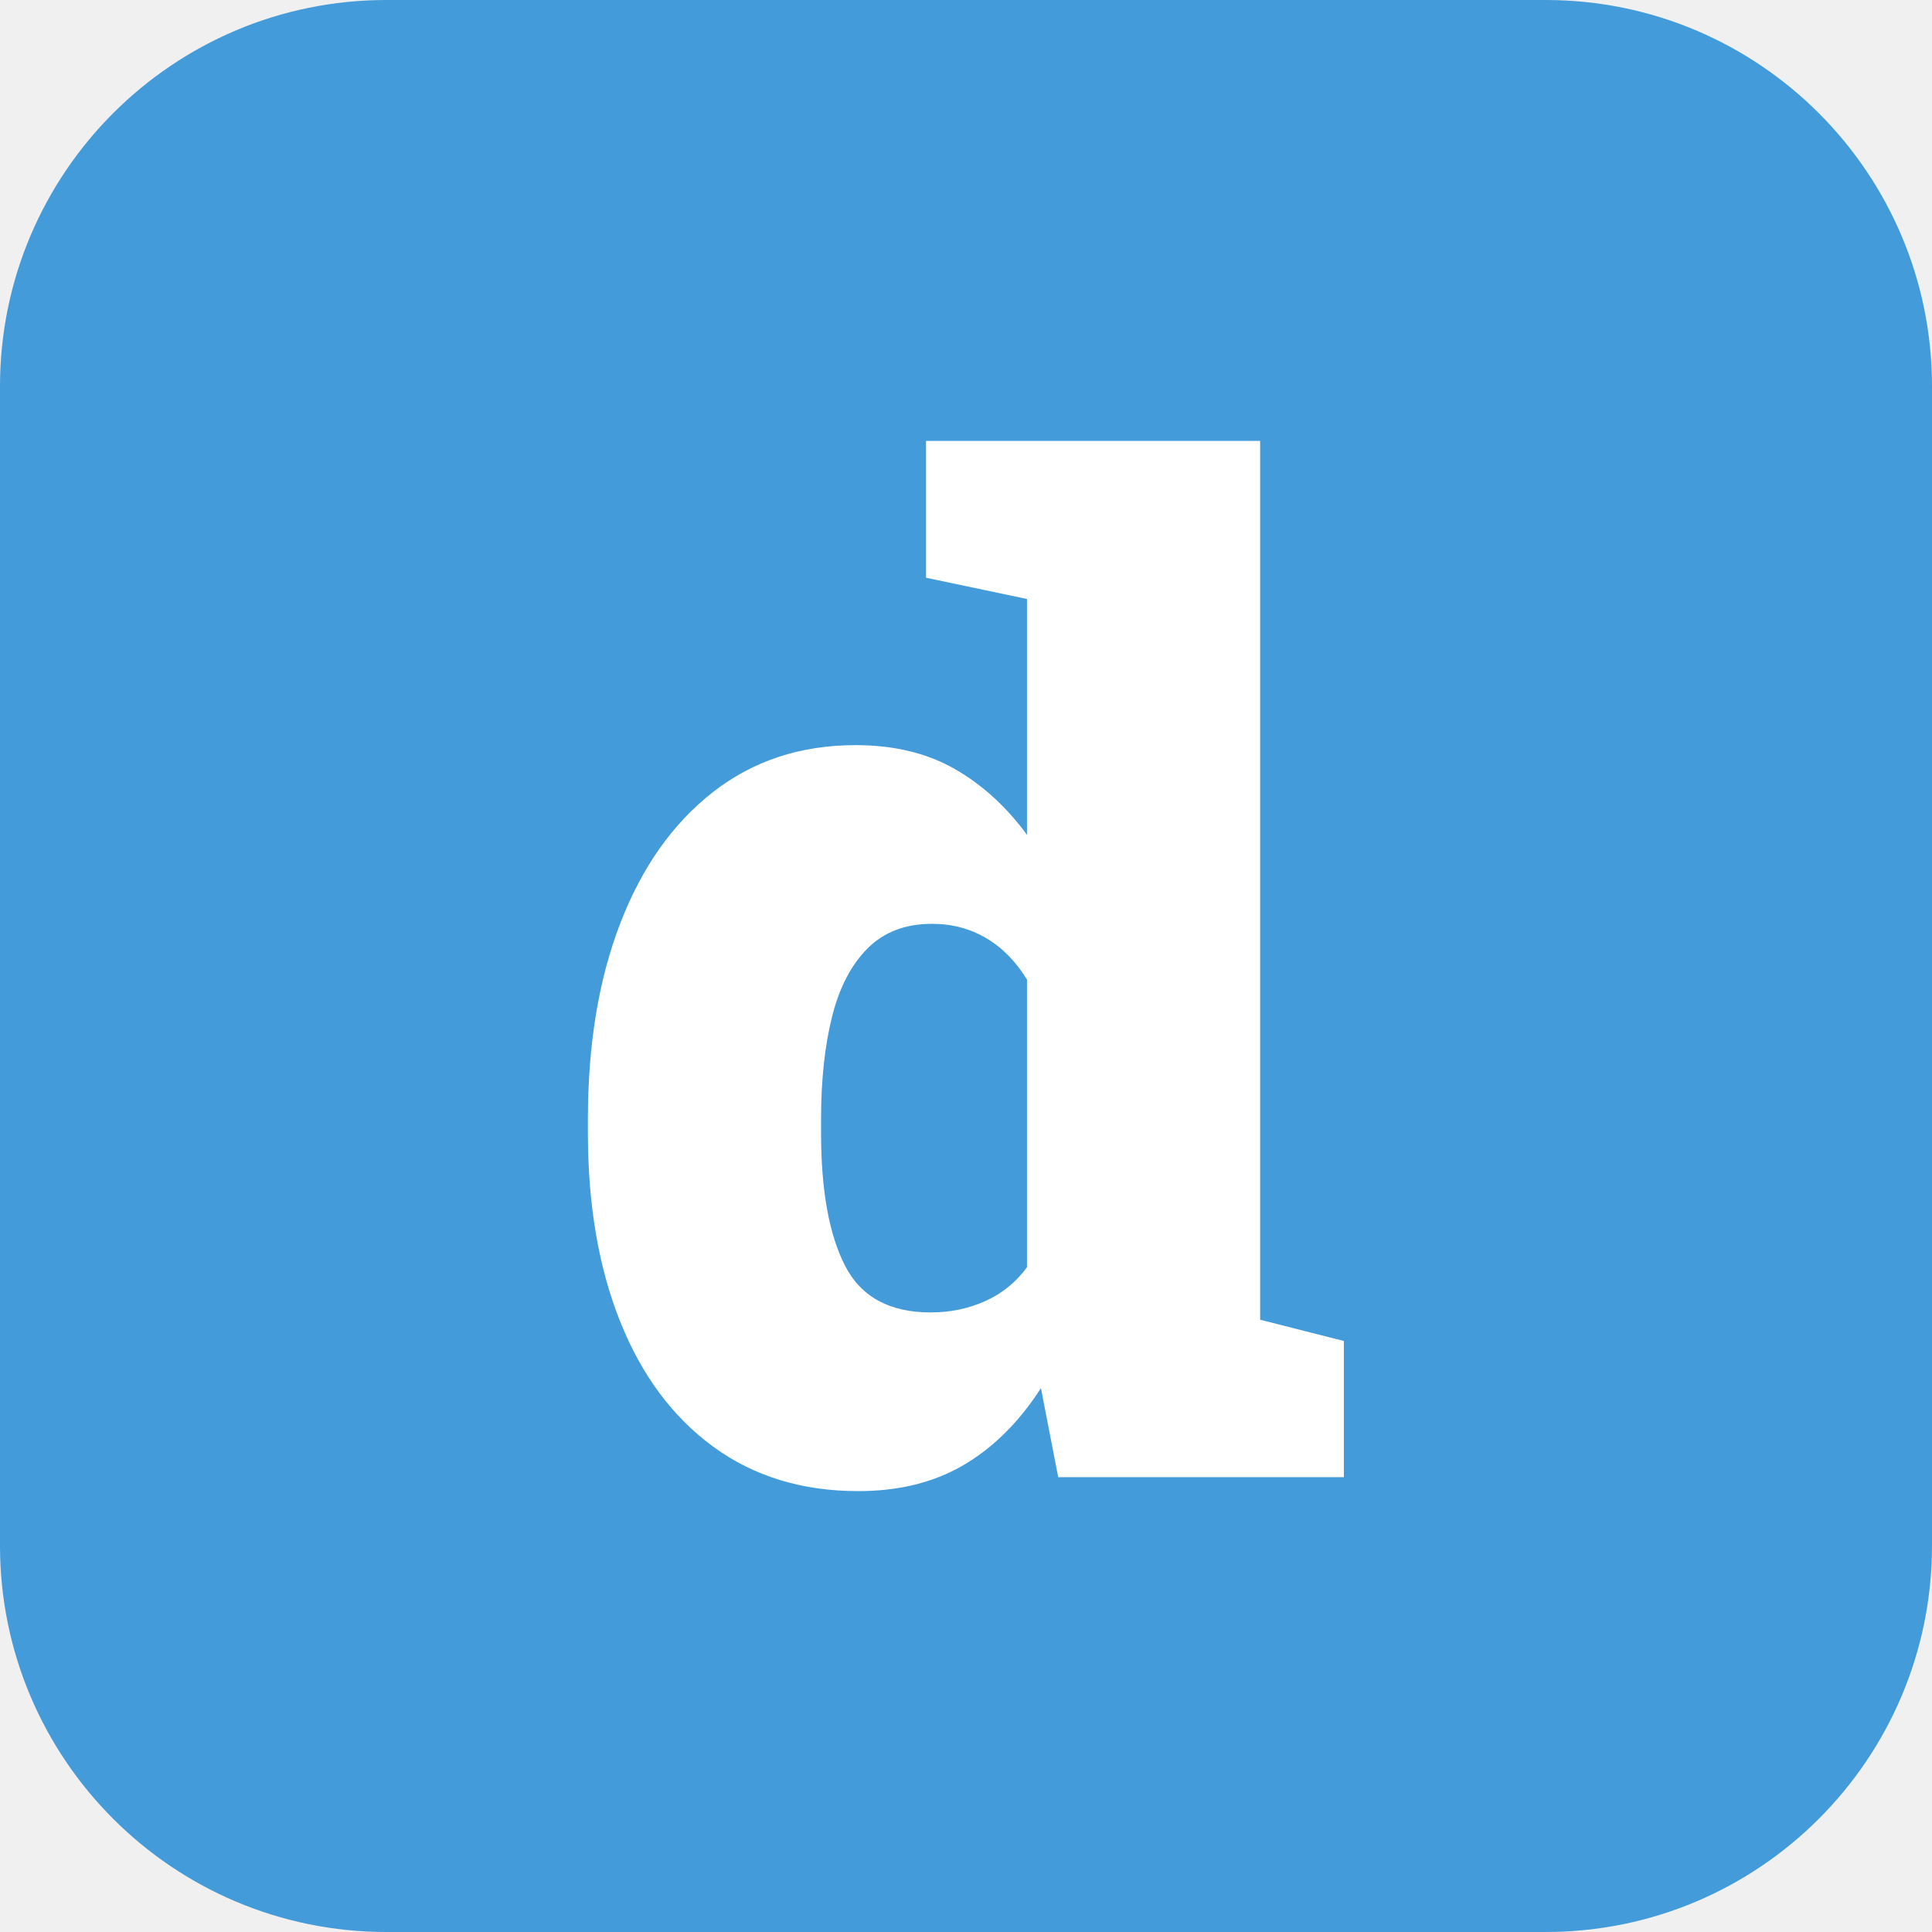
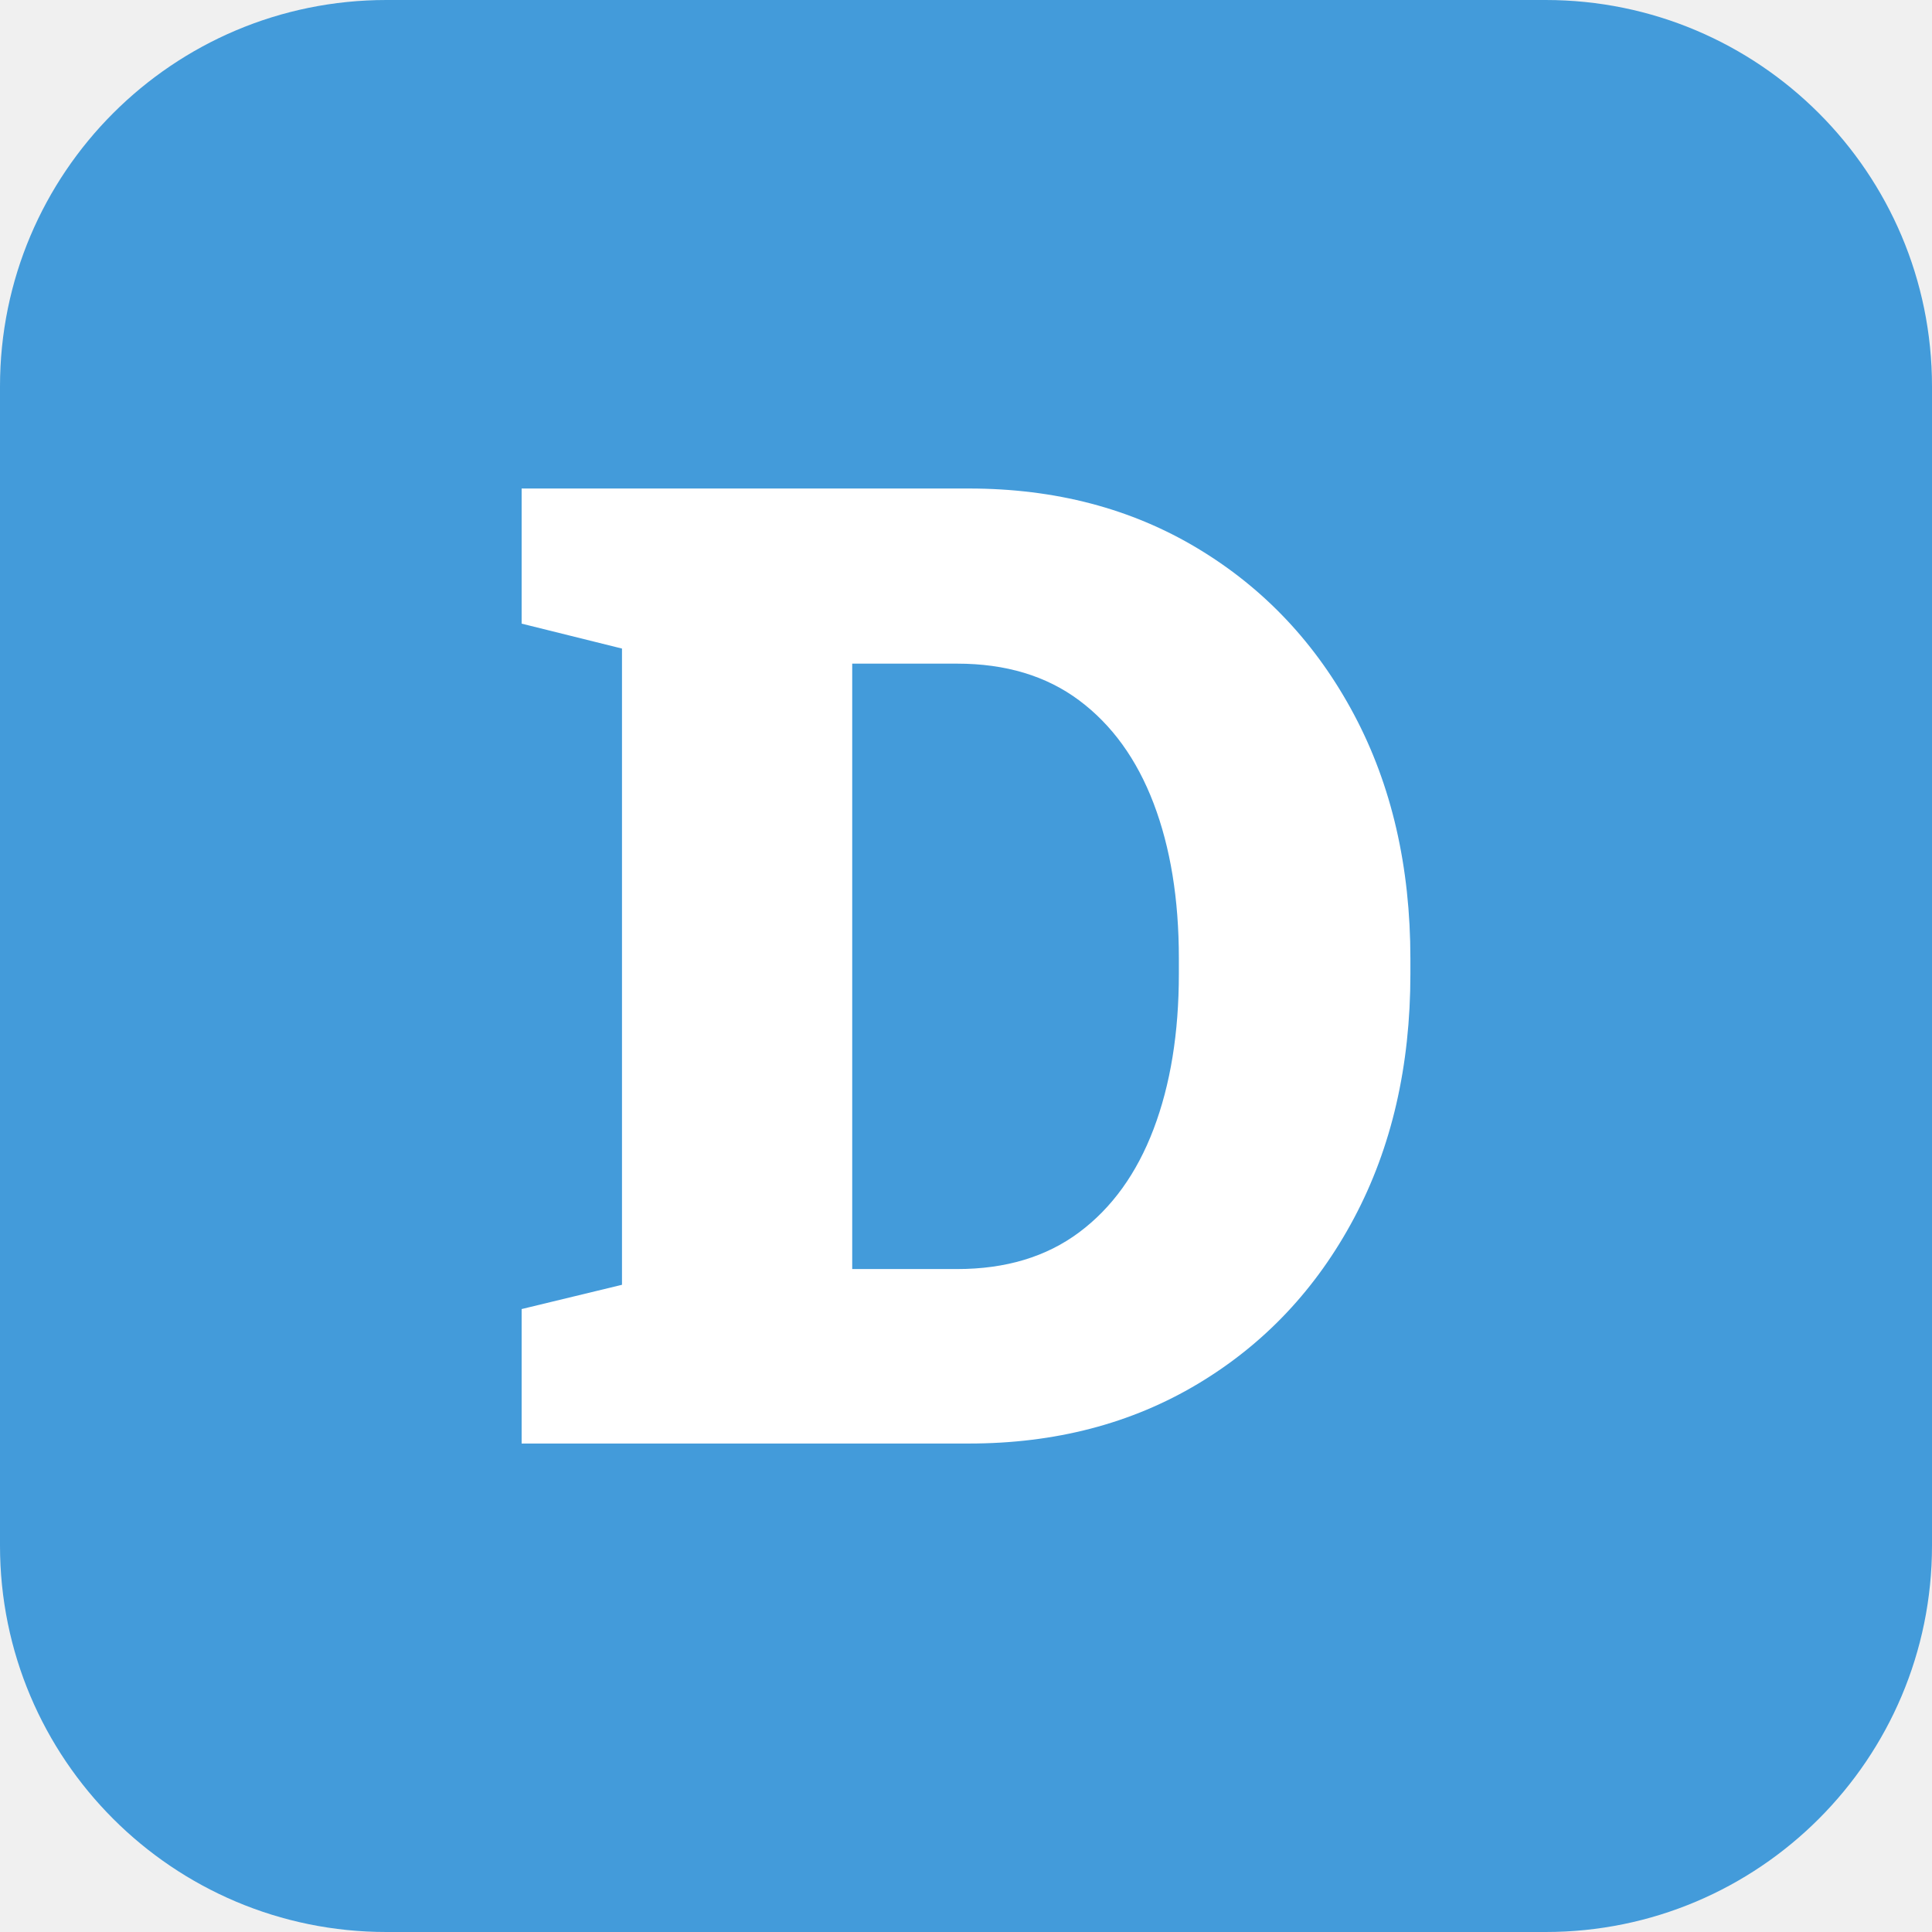
- <svg xmlns="http://www.w3.org/2000/svg" viewBox="0 0 120 120" role="img" aria-label="david">
+ <svg xmlns="http://www.w3.org/2000/svg" viewBox="0 0 120 120" role="img" aria-label="David">
  <rect width="120" height="120" rx="24" fill="#439BDA" />
-   <g transform="translate(34.04 91.75) scale(0.04126)">
-     <path fill="#FFFFFF" d="M467 21Q340 21 248.5 -46.0Q157 -113 108.5 -234.5Q60 -356 60 -518V-539Q60 -708 109.0 -834.5Q158 -961 248.5 -1031.5Q339 -1102 463 -1102Q549 -1102 611.5 -1066.5Q674 -1031 721 -967V-1322L569 -1354V-1560H1072V-237L1198 -205V0H768L742 -134Q693 -58 626.0 -18.5Q559 21 467 21ZM576 -248Q620 -248 658.0 -265.0Q696 -282 721 -316V-749Q696 -790 659.5 -811.5Q623 -833 578 -833Q518 -833 481.0 -796.0Q444 -759 427.5 -693.0Q411 -627 411 -539V-518Q411 -389 447.0 -318.5Q483 -248 576 -248Z" />
+   <g transform="translate(30.77 89.66) scale(0.04074)">
+     <path fill="#FFFFFF" d="M40 0V-205L193 -242V-1212L40 -1250V-1456H722Q919 -1456 1071.0 -1364.5Q1223 -1273 1309.0 -1111.5Q1395 -950 1395 -739V-716Q1395 -505 1309.0 -343.5Q1223 -182 1071.0 -91.0Q919 0 722 0ZM544 -266H704Q815 -266 890.0 -322.0Q965 -378 1003.5 -479.5Q1042 -581 1042 -716V-740Q1042 -875 1003.5 -976.0Q965 -1077 890.0 -1133.0Q815 -1189 704 -1189H544Z" />
  </g>
</svg>
